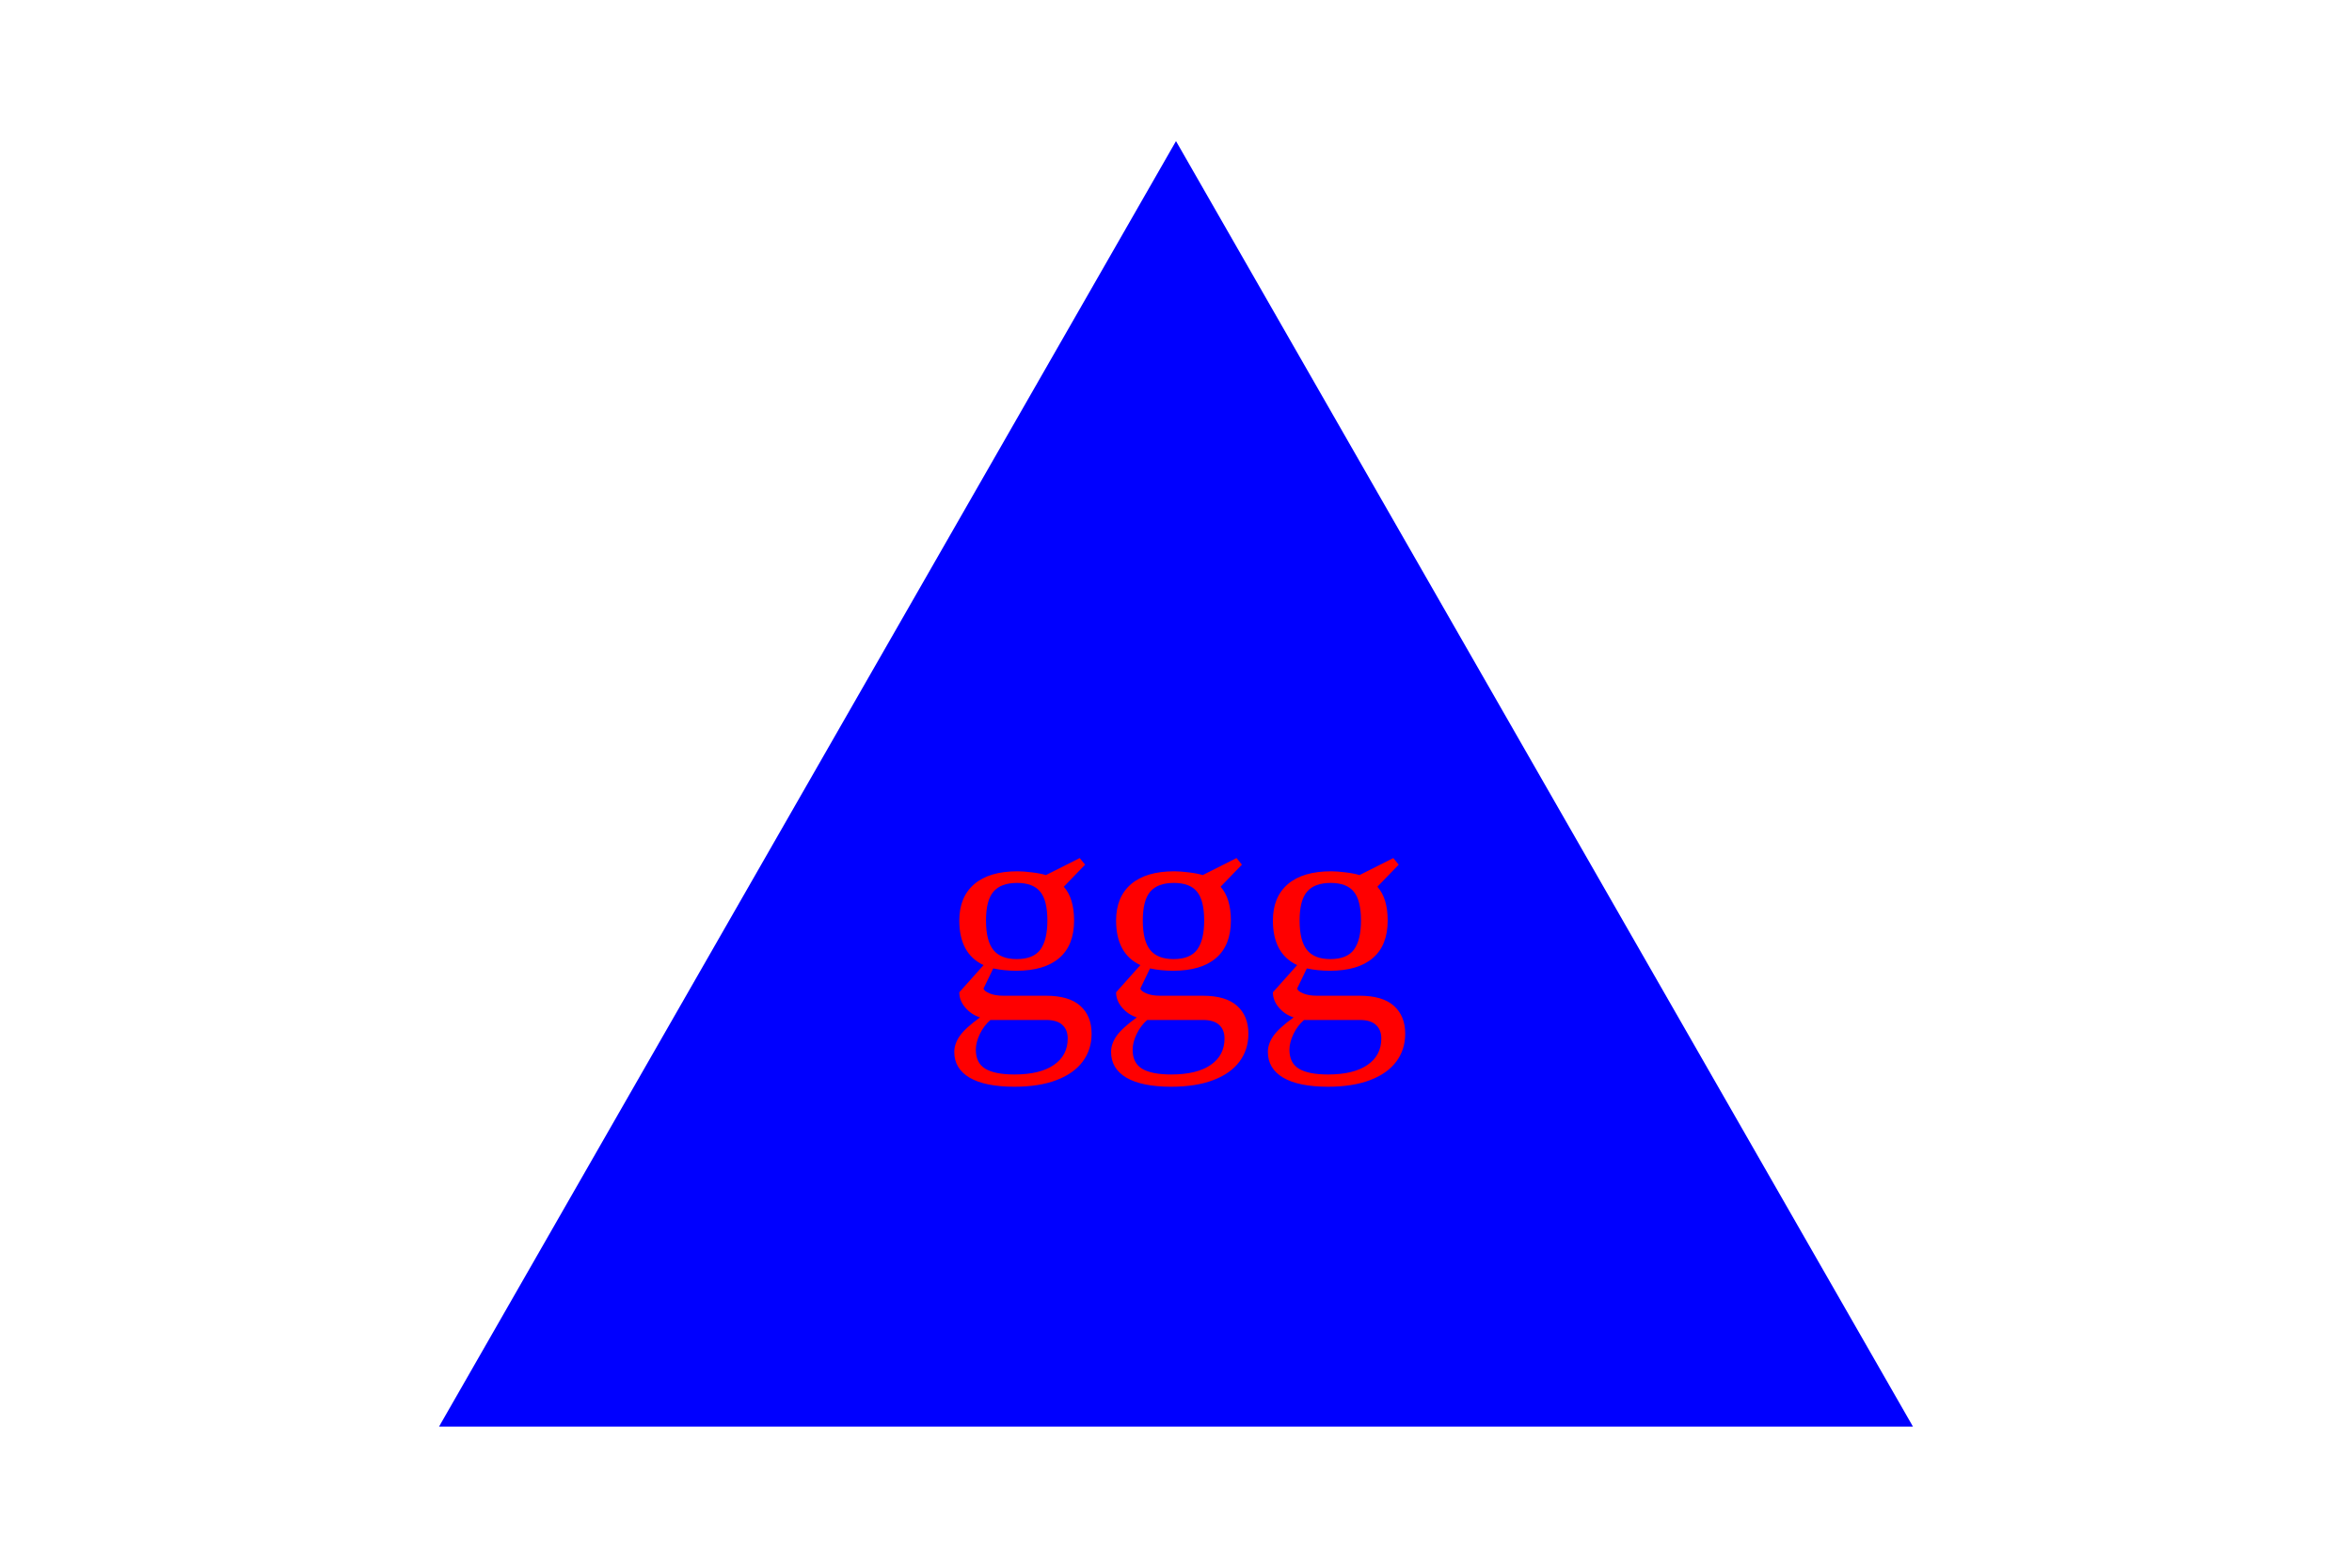
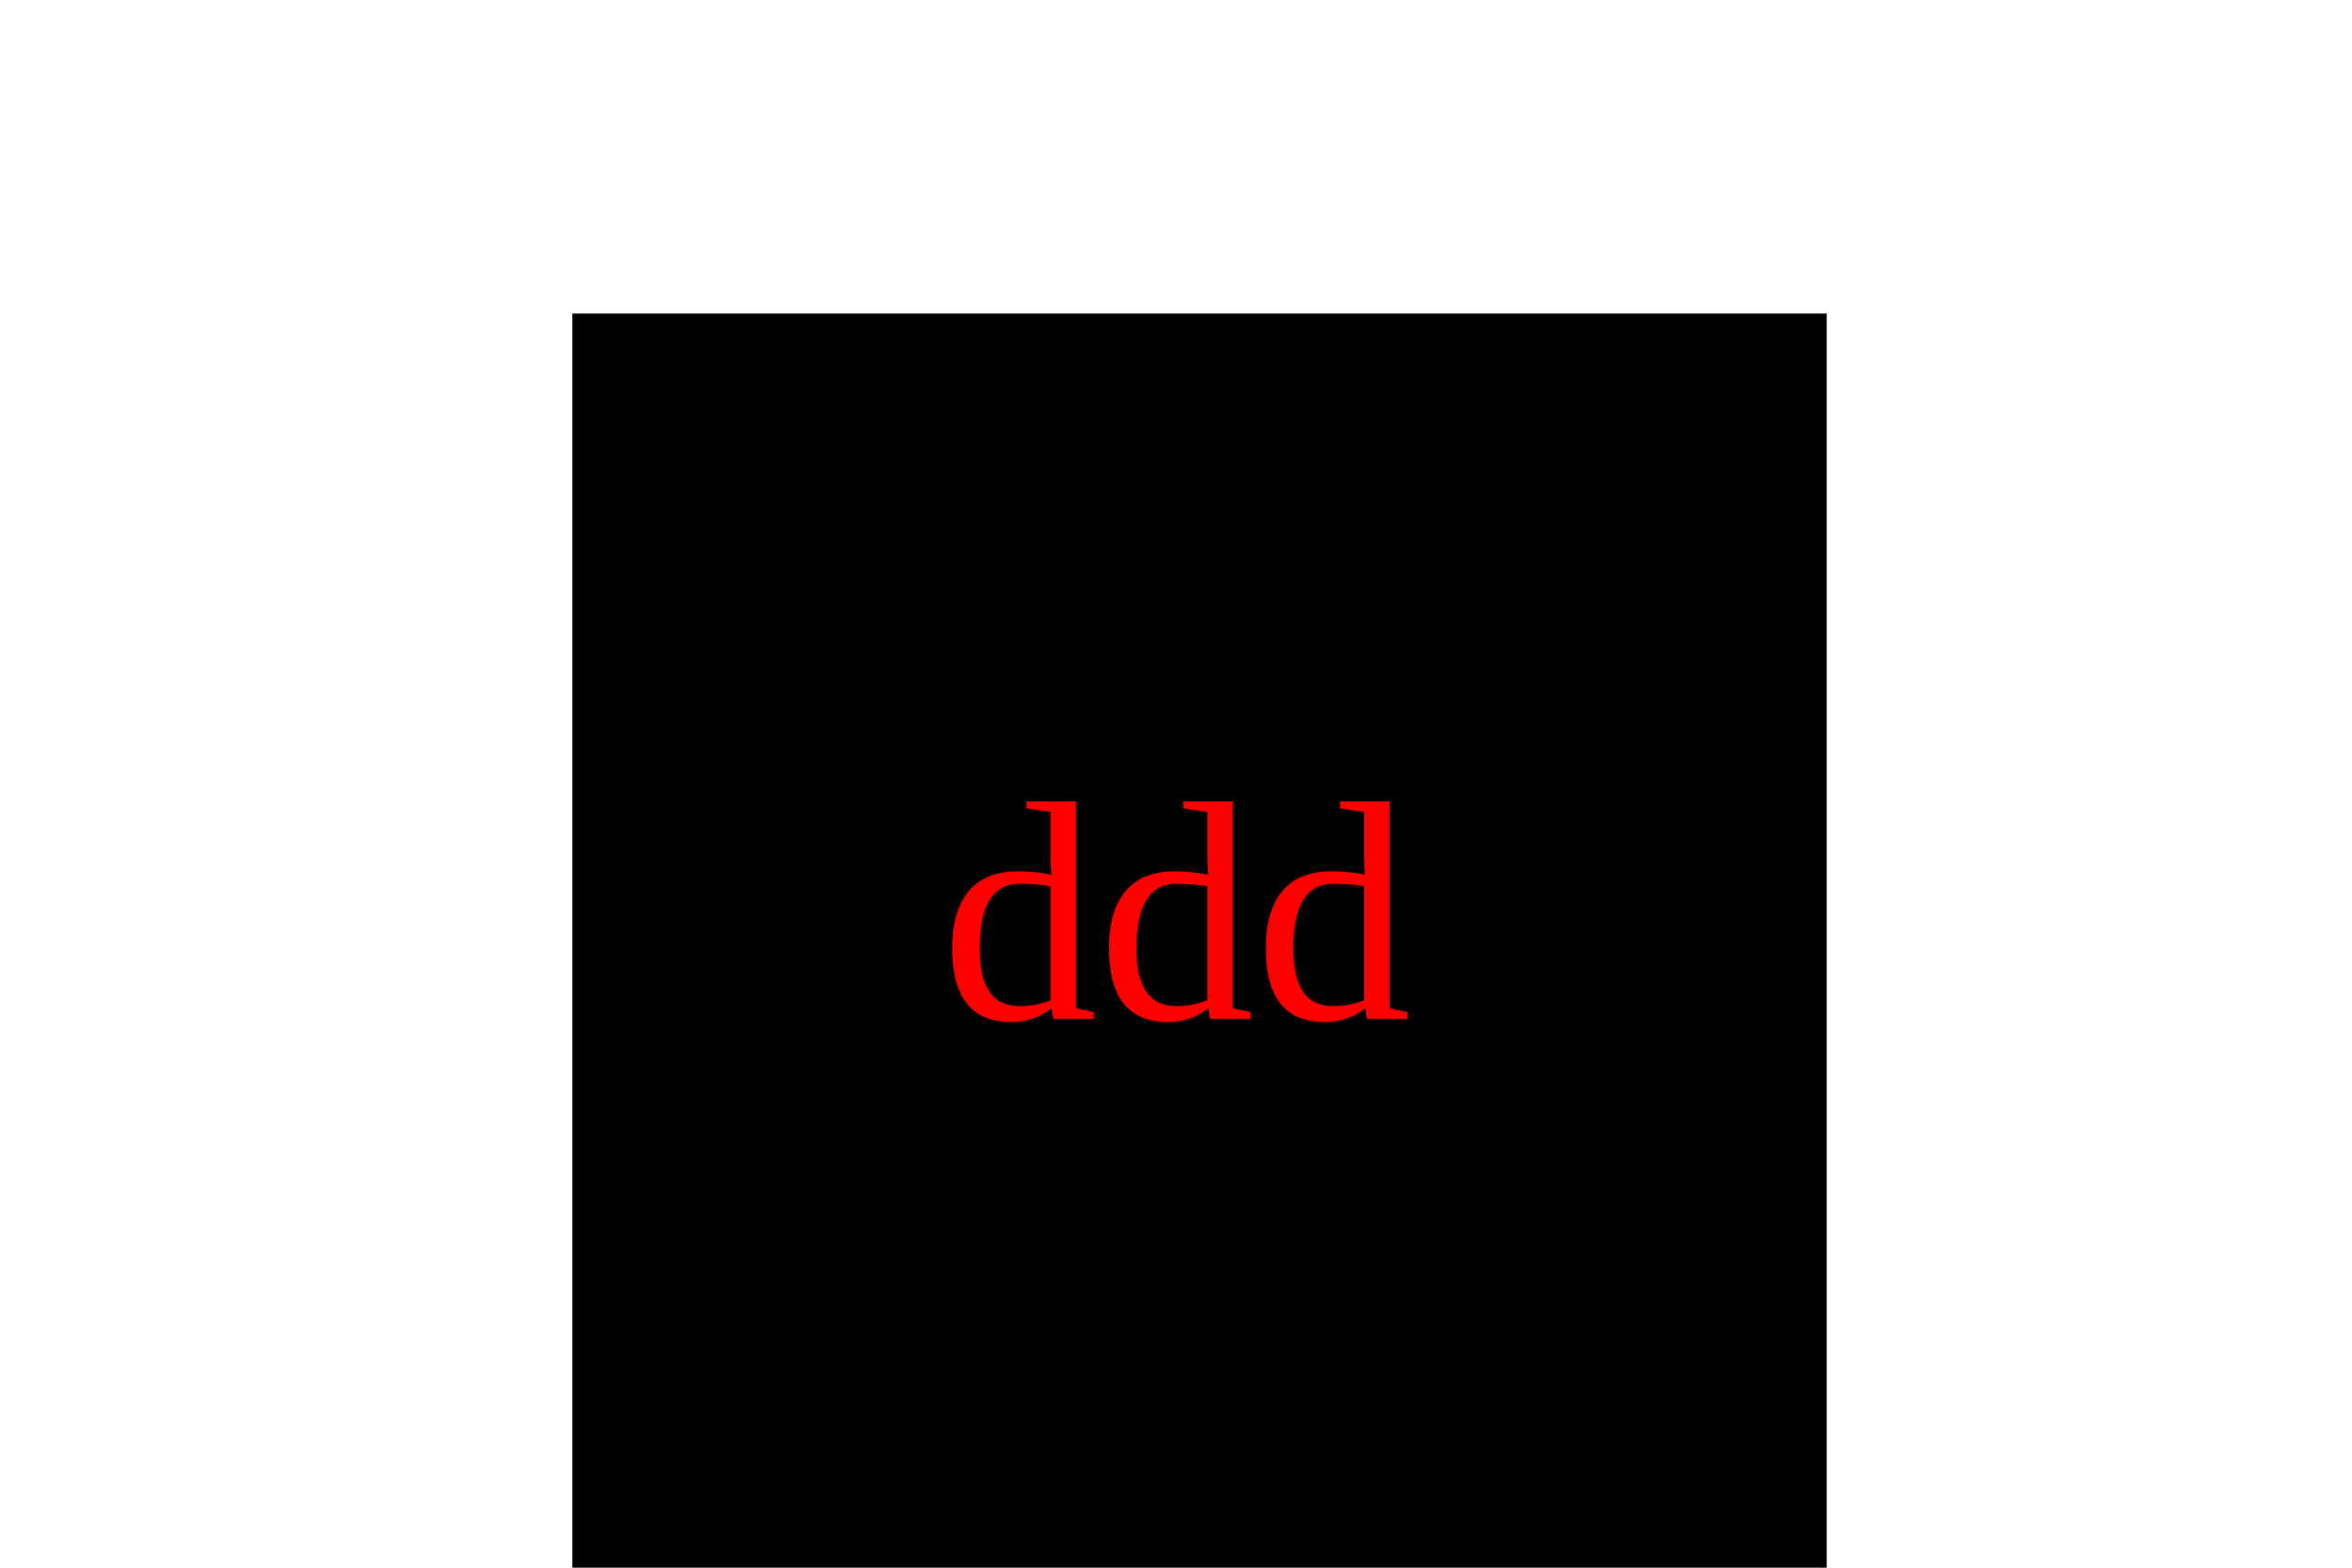
<svg xmlns="http://www.w3.org/2000/svg" version="1.1" width="300" height="200">
-   <g>Triangle<polygon points="150, 18 244, 182 56, 182" fill="blue" />
-     <text x="150" y="130" text-anchor="middle" font-size="40" fill="red">ggg</text>
+   <g>Square<rect x="73" y="40" width="160" height="160" fill="undefined" />
+     <text x="150" y="130" text-anchor="middle" font-size="40" fill="red">ddd</text>
  </g>
</svg>
